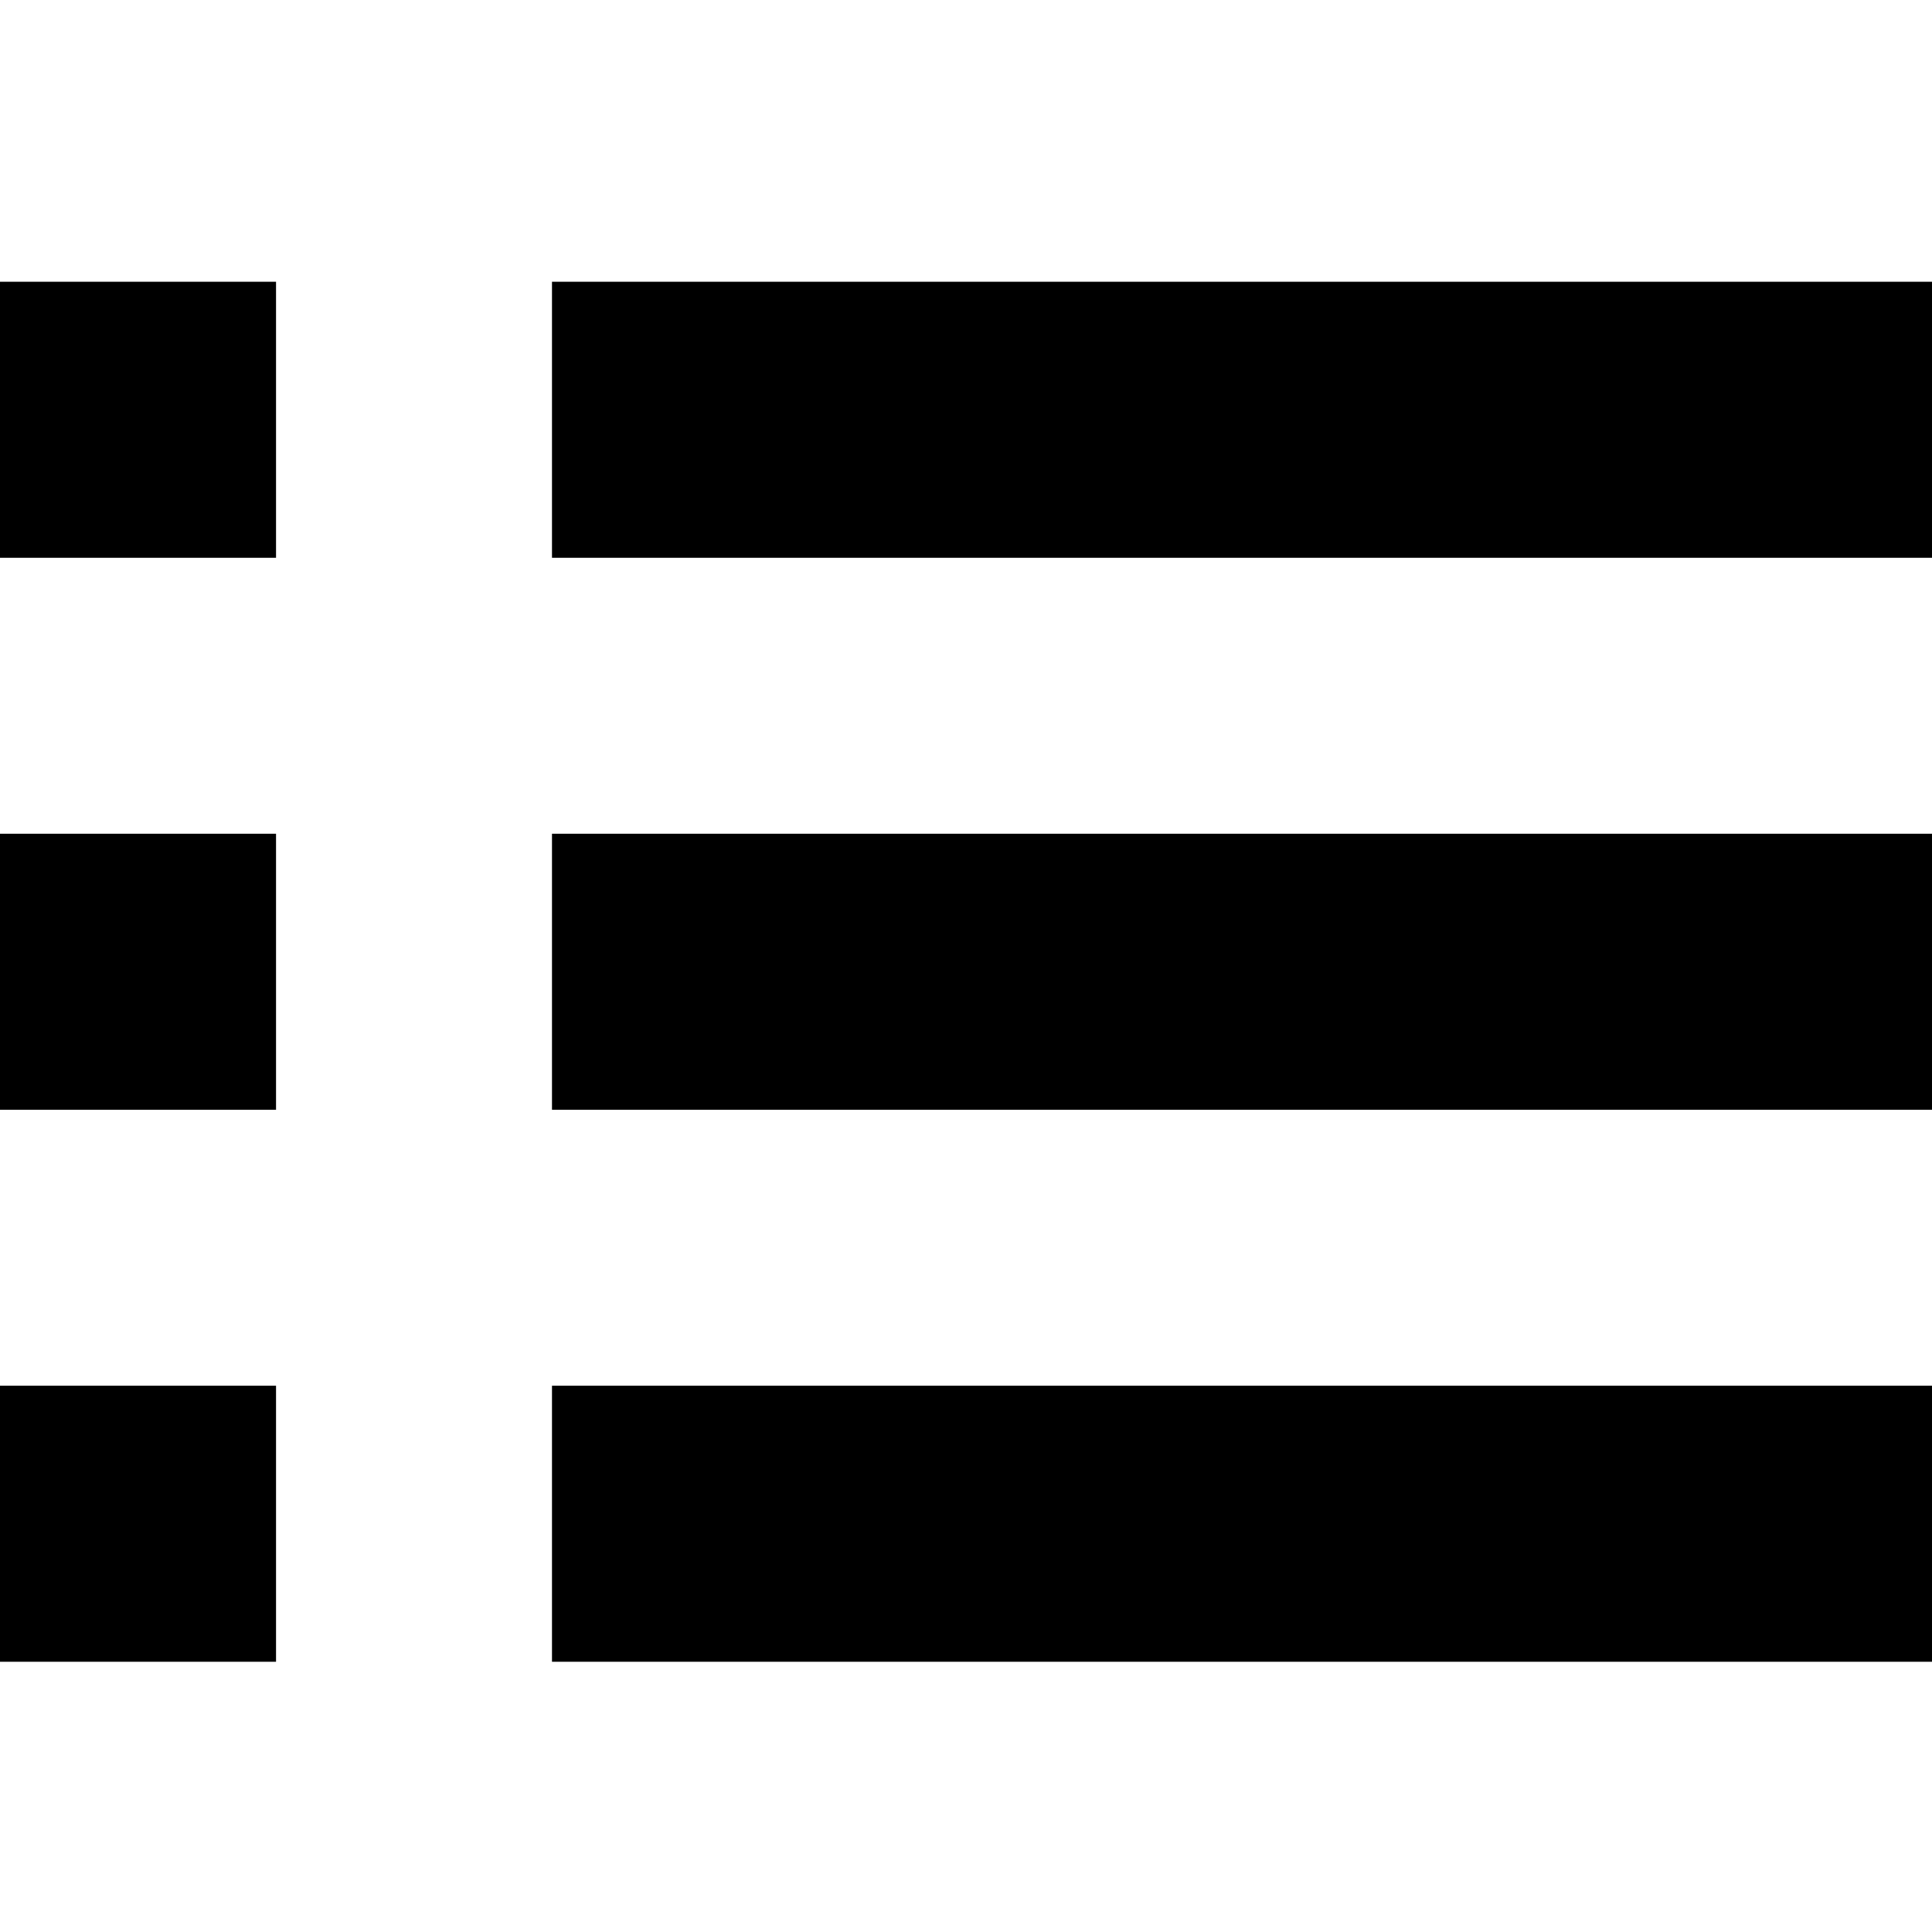
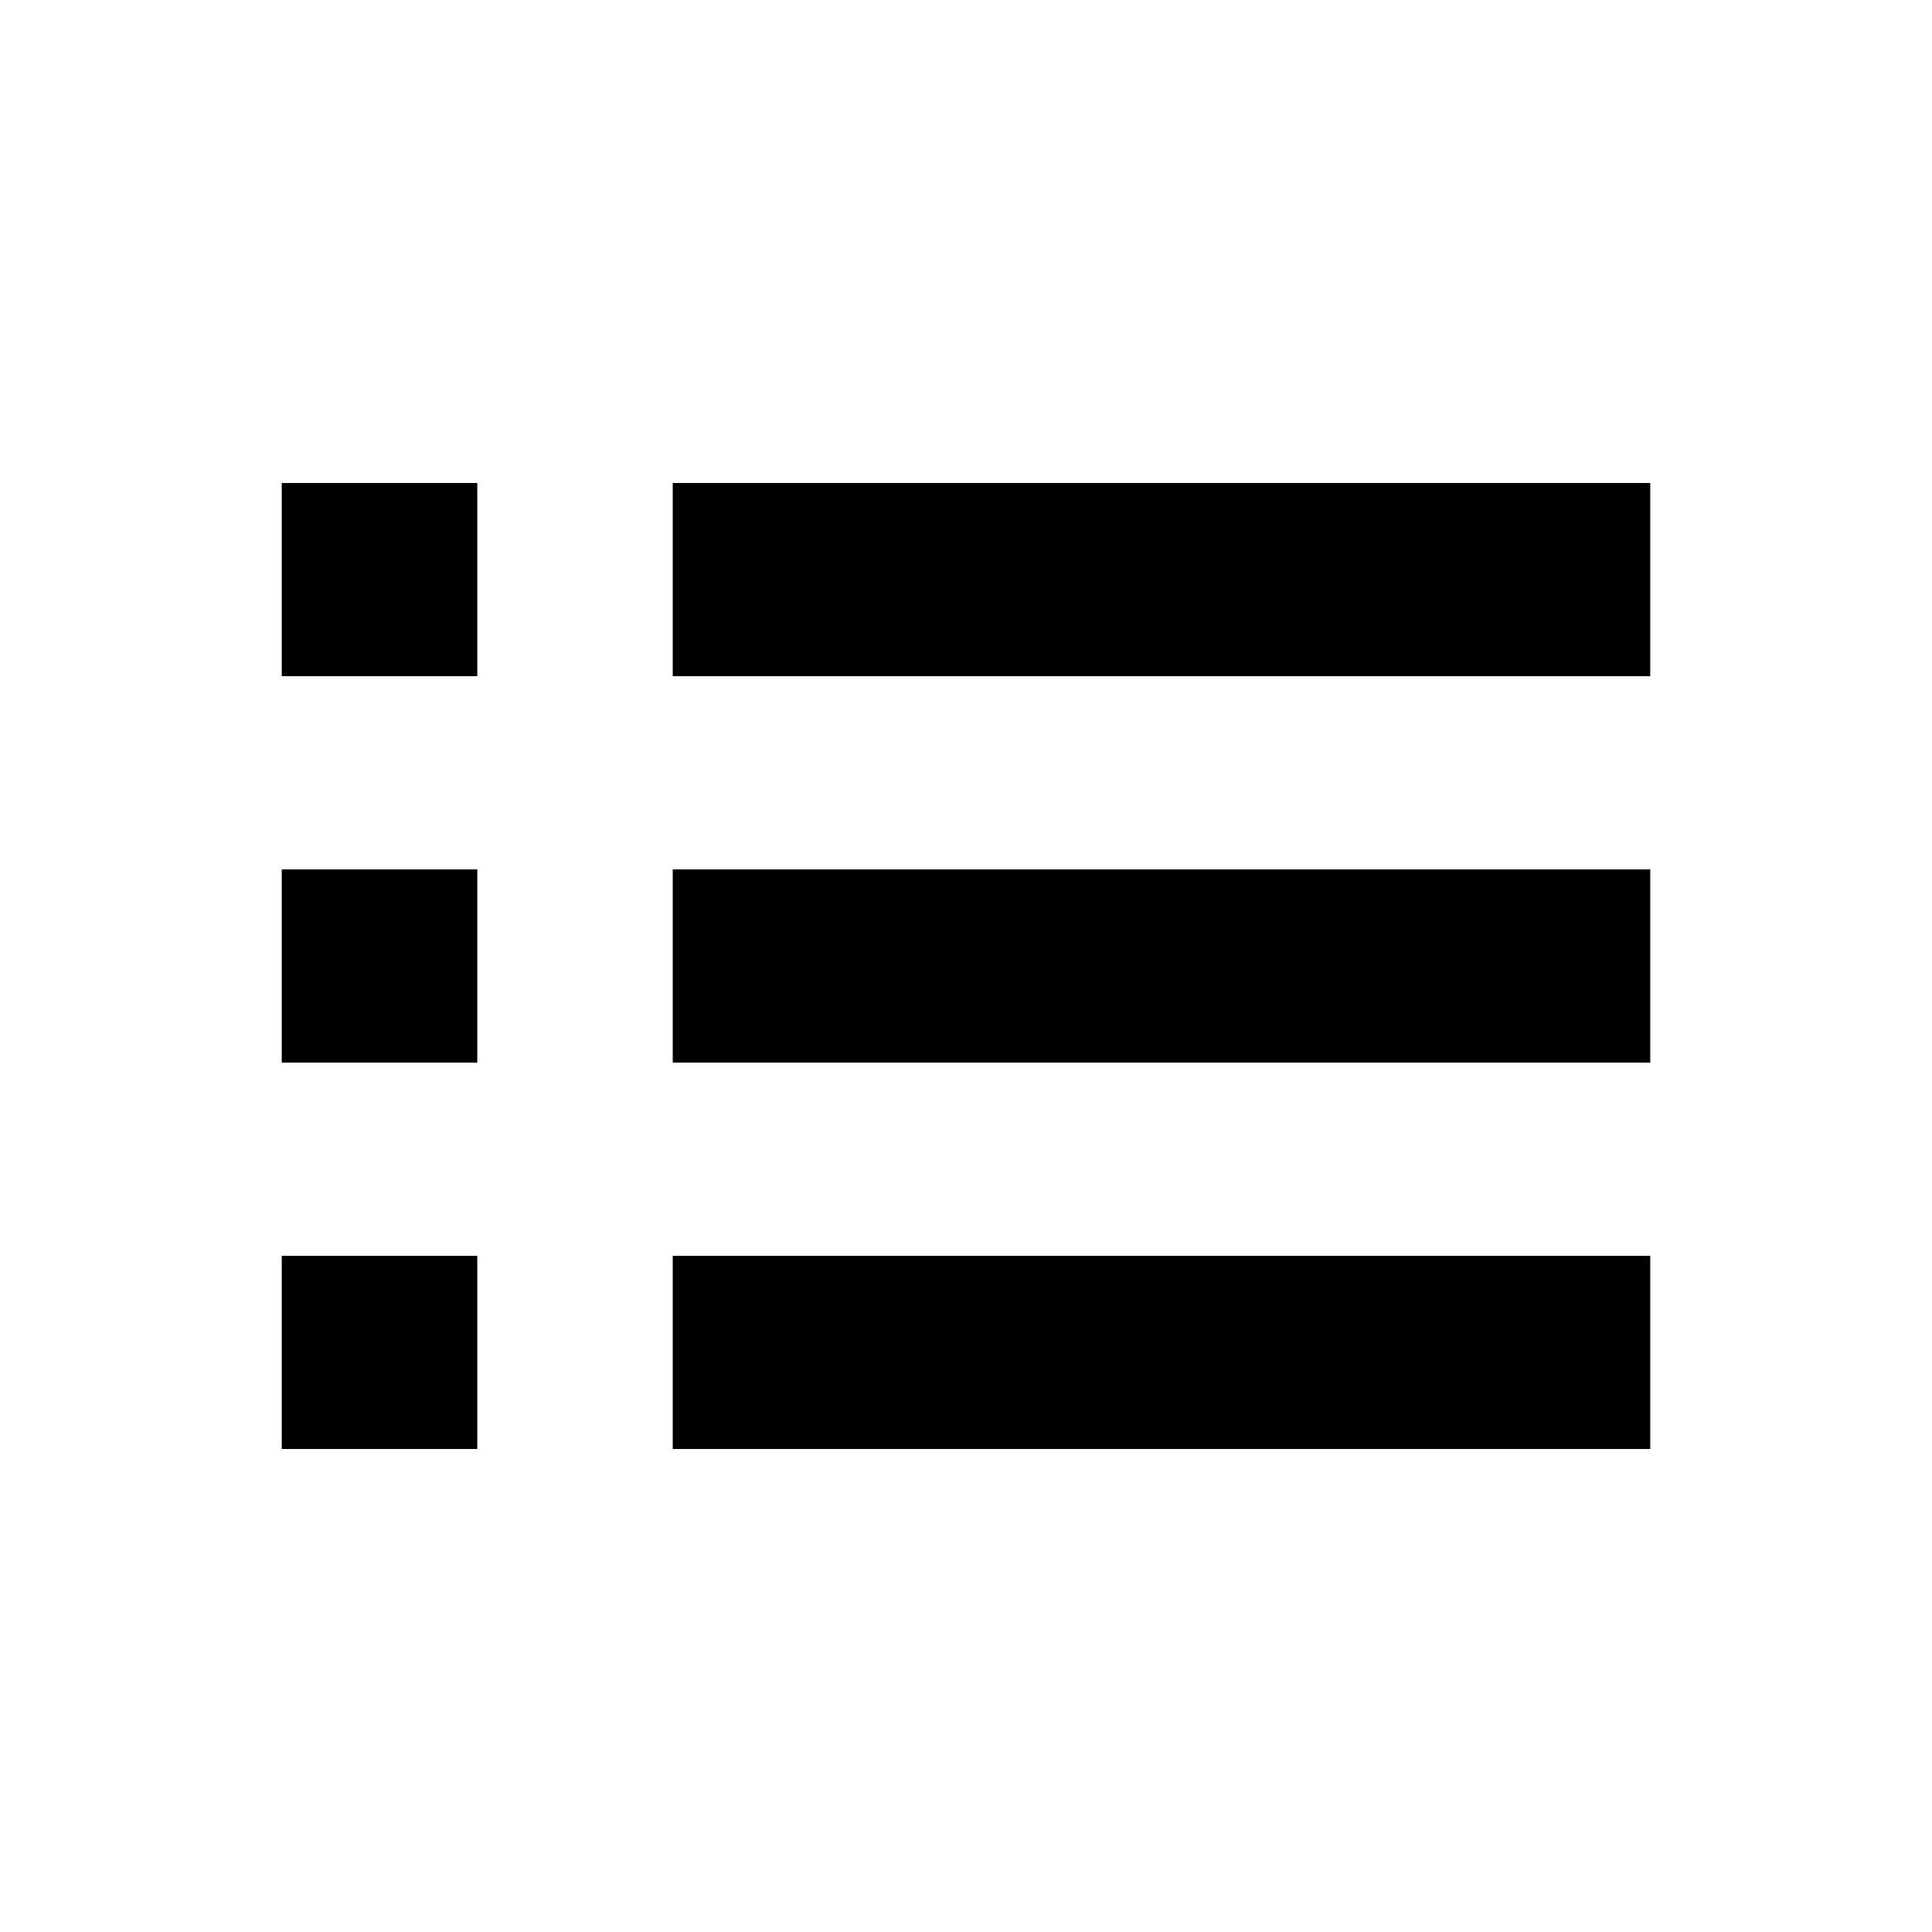
- <svg xmlns="http://www.w3.org/2000/svg" viewBox="0 0 24 24" version="1.1">
-   <path d="M3.429,13.786 L0,13.786 L0,10.357 L3.429,10.357 L3.429,13.786 Z M3.429,17.214 L0,17.214 L0,20.643 L3.429,20.643 L3.429,17.214 Z M3.429,3.5 L0,3.5 L0,6.929 L3.429,6.929 L3.429,3.5 Z M6.857,13.786 L24,13.786 L24,10.357 L6.857,10.357 L6.857,13.786 Z M6.857,3.5 L6.857,6.929 L24,6.929 L24,3.5 L6.857,3.5 Z M6.857,20.643 L24,20.643 L24,17.214 L6.857,17.214 L6.857,20.643 Z" />
+ <svg xmlns="http://www.w3.org/2000/svg" width="24px" height="24px" viewBox="0 0 24 24" version="1.1">
+   <path d="M5.929,13.2 L3.5,13.2 L3.5,10.8 L5.929,10.8 L5.929,13.2 Z M5.929,15.6 L3.5,15.6 L3.5,18 L5.929,18 L5.929,15.6 Z M5.929,6 L3.5,6 L3.5,8.4 L5.929,8.4 L5.929,6 Z M8.357,13.2 L20.5,13.2 L20.5,10.8 L8.357,10.8 L8.357,13.2 Z M8.357,6 L8.357,8.4 L20.5,8.4 L20.5,6 L8.357,6 Z M8.357,18 L20.5,18 L20.5,15.6 L8.357,15.6 L8.357,18 Z" id="Shape" fill-rule="nonzero" />
</svg>
